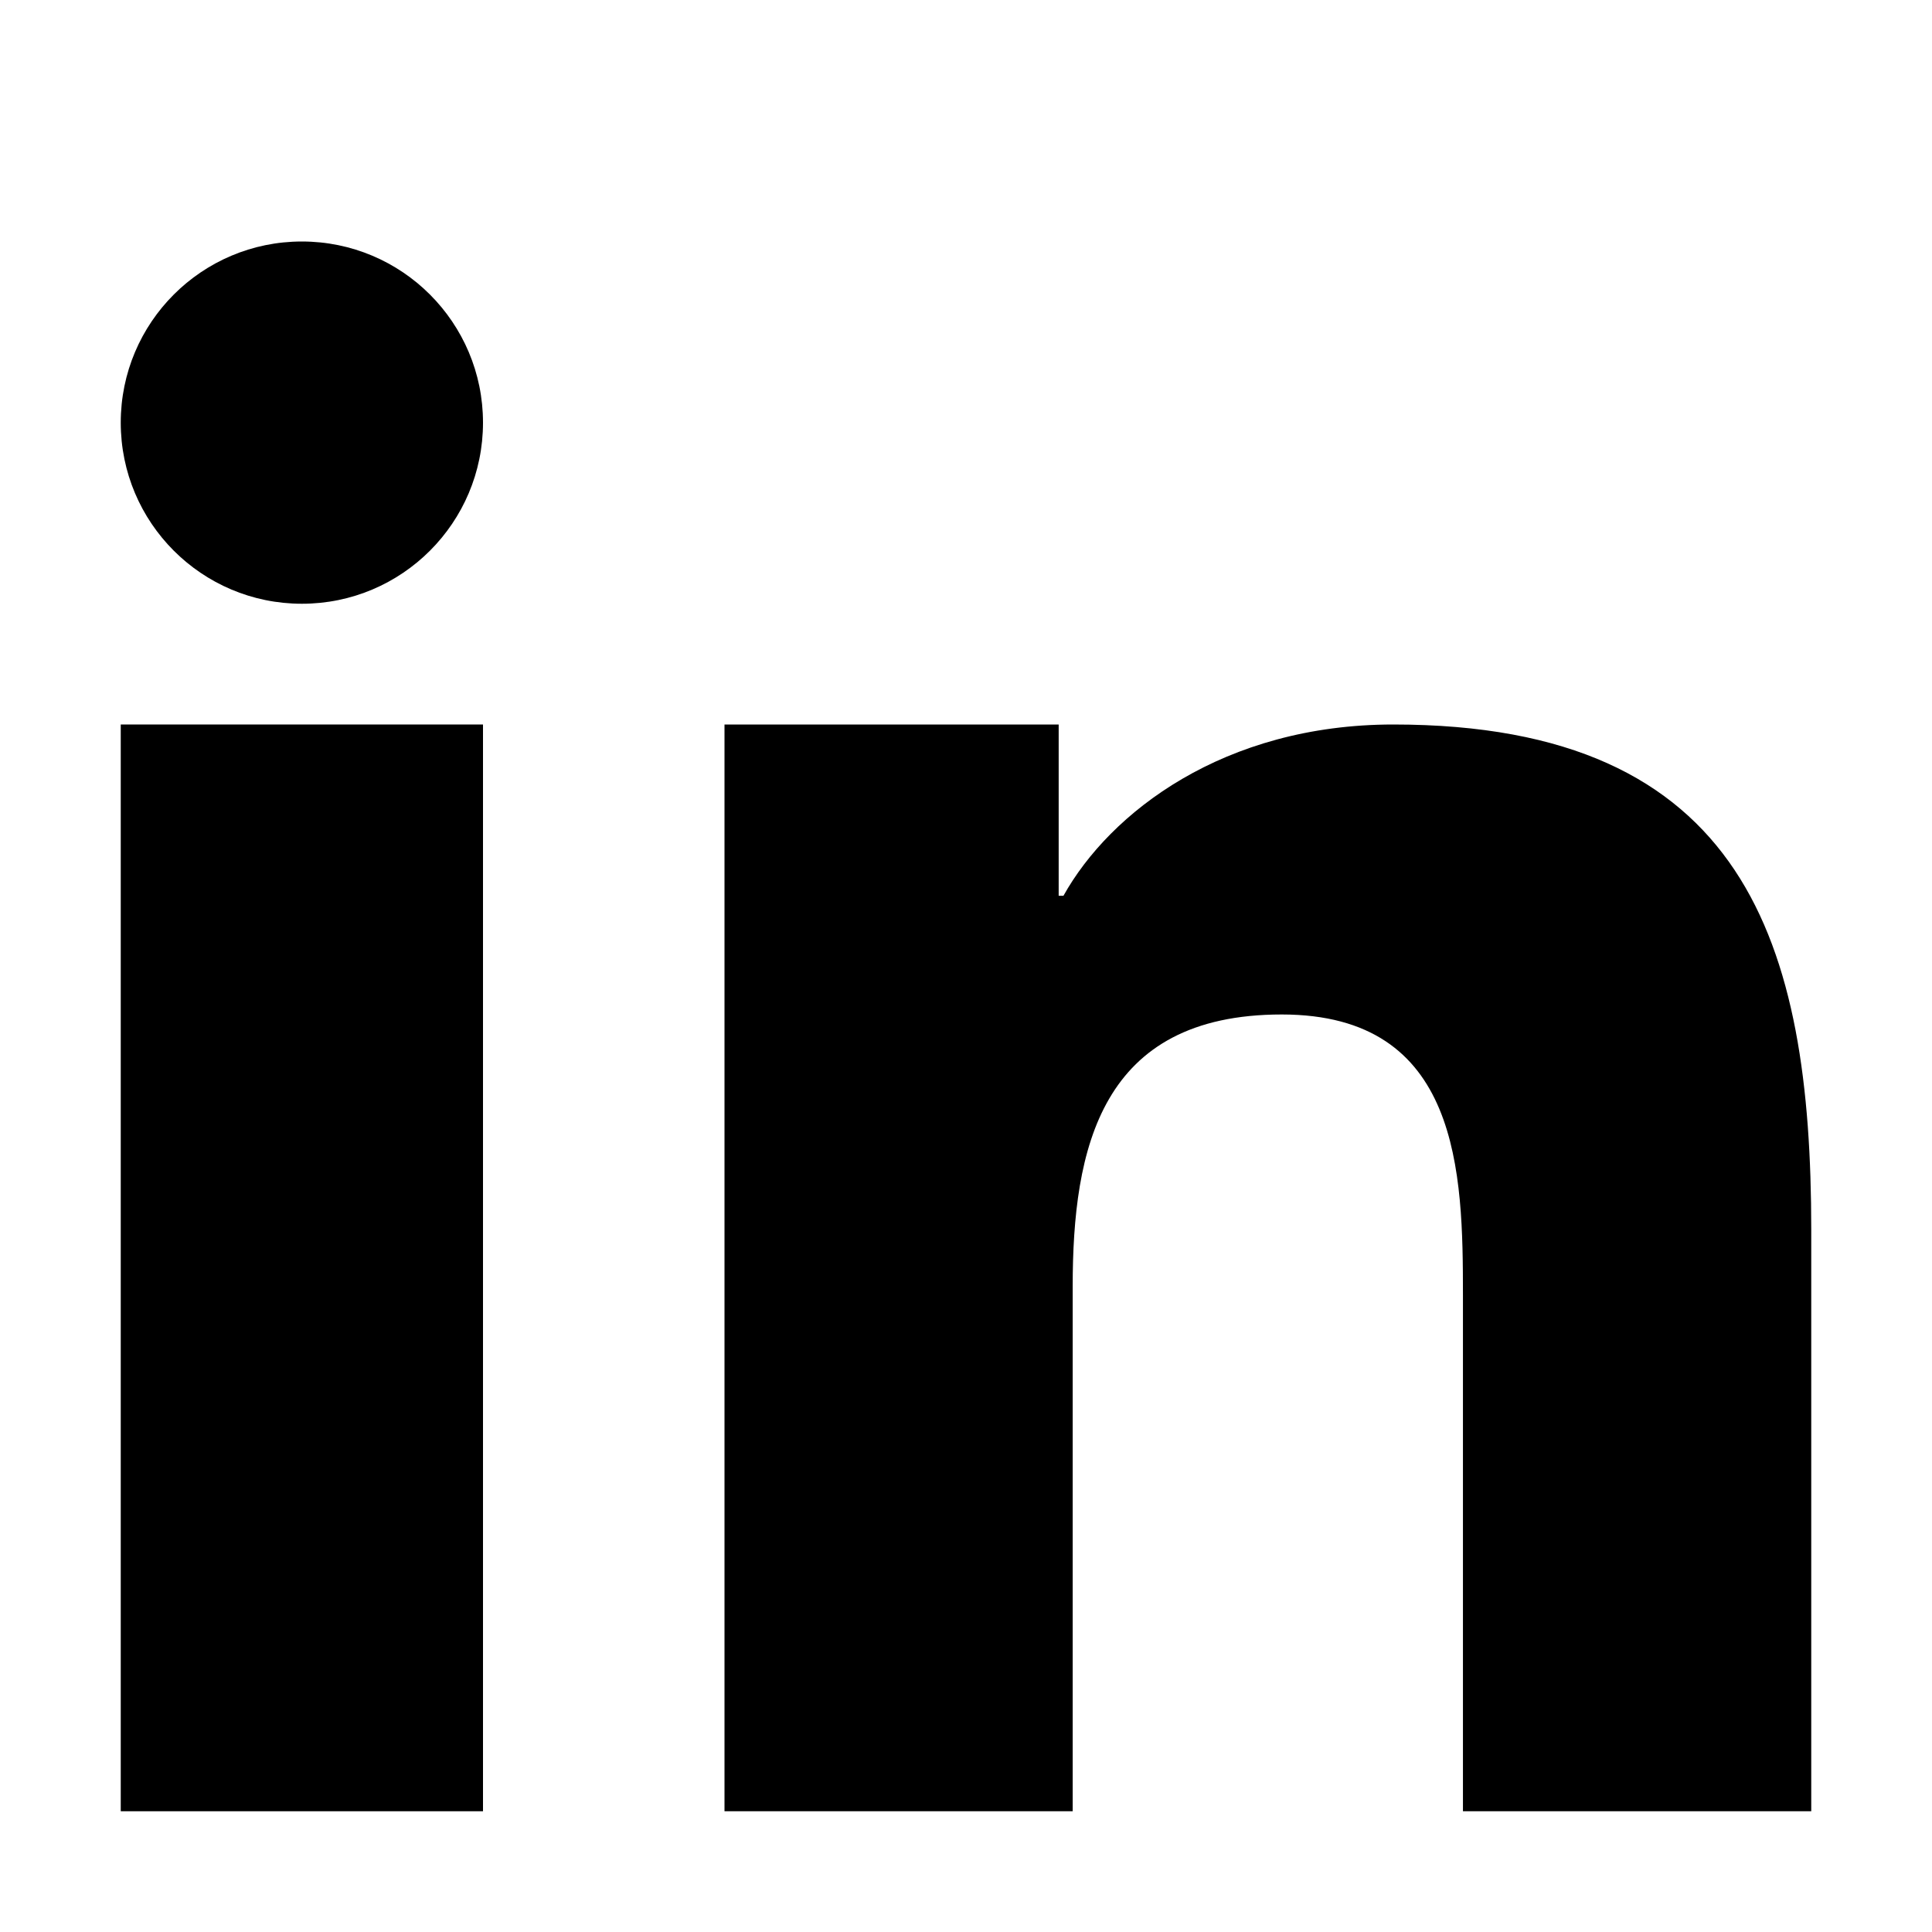
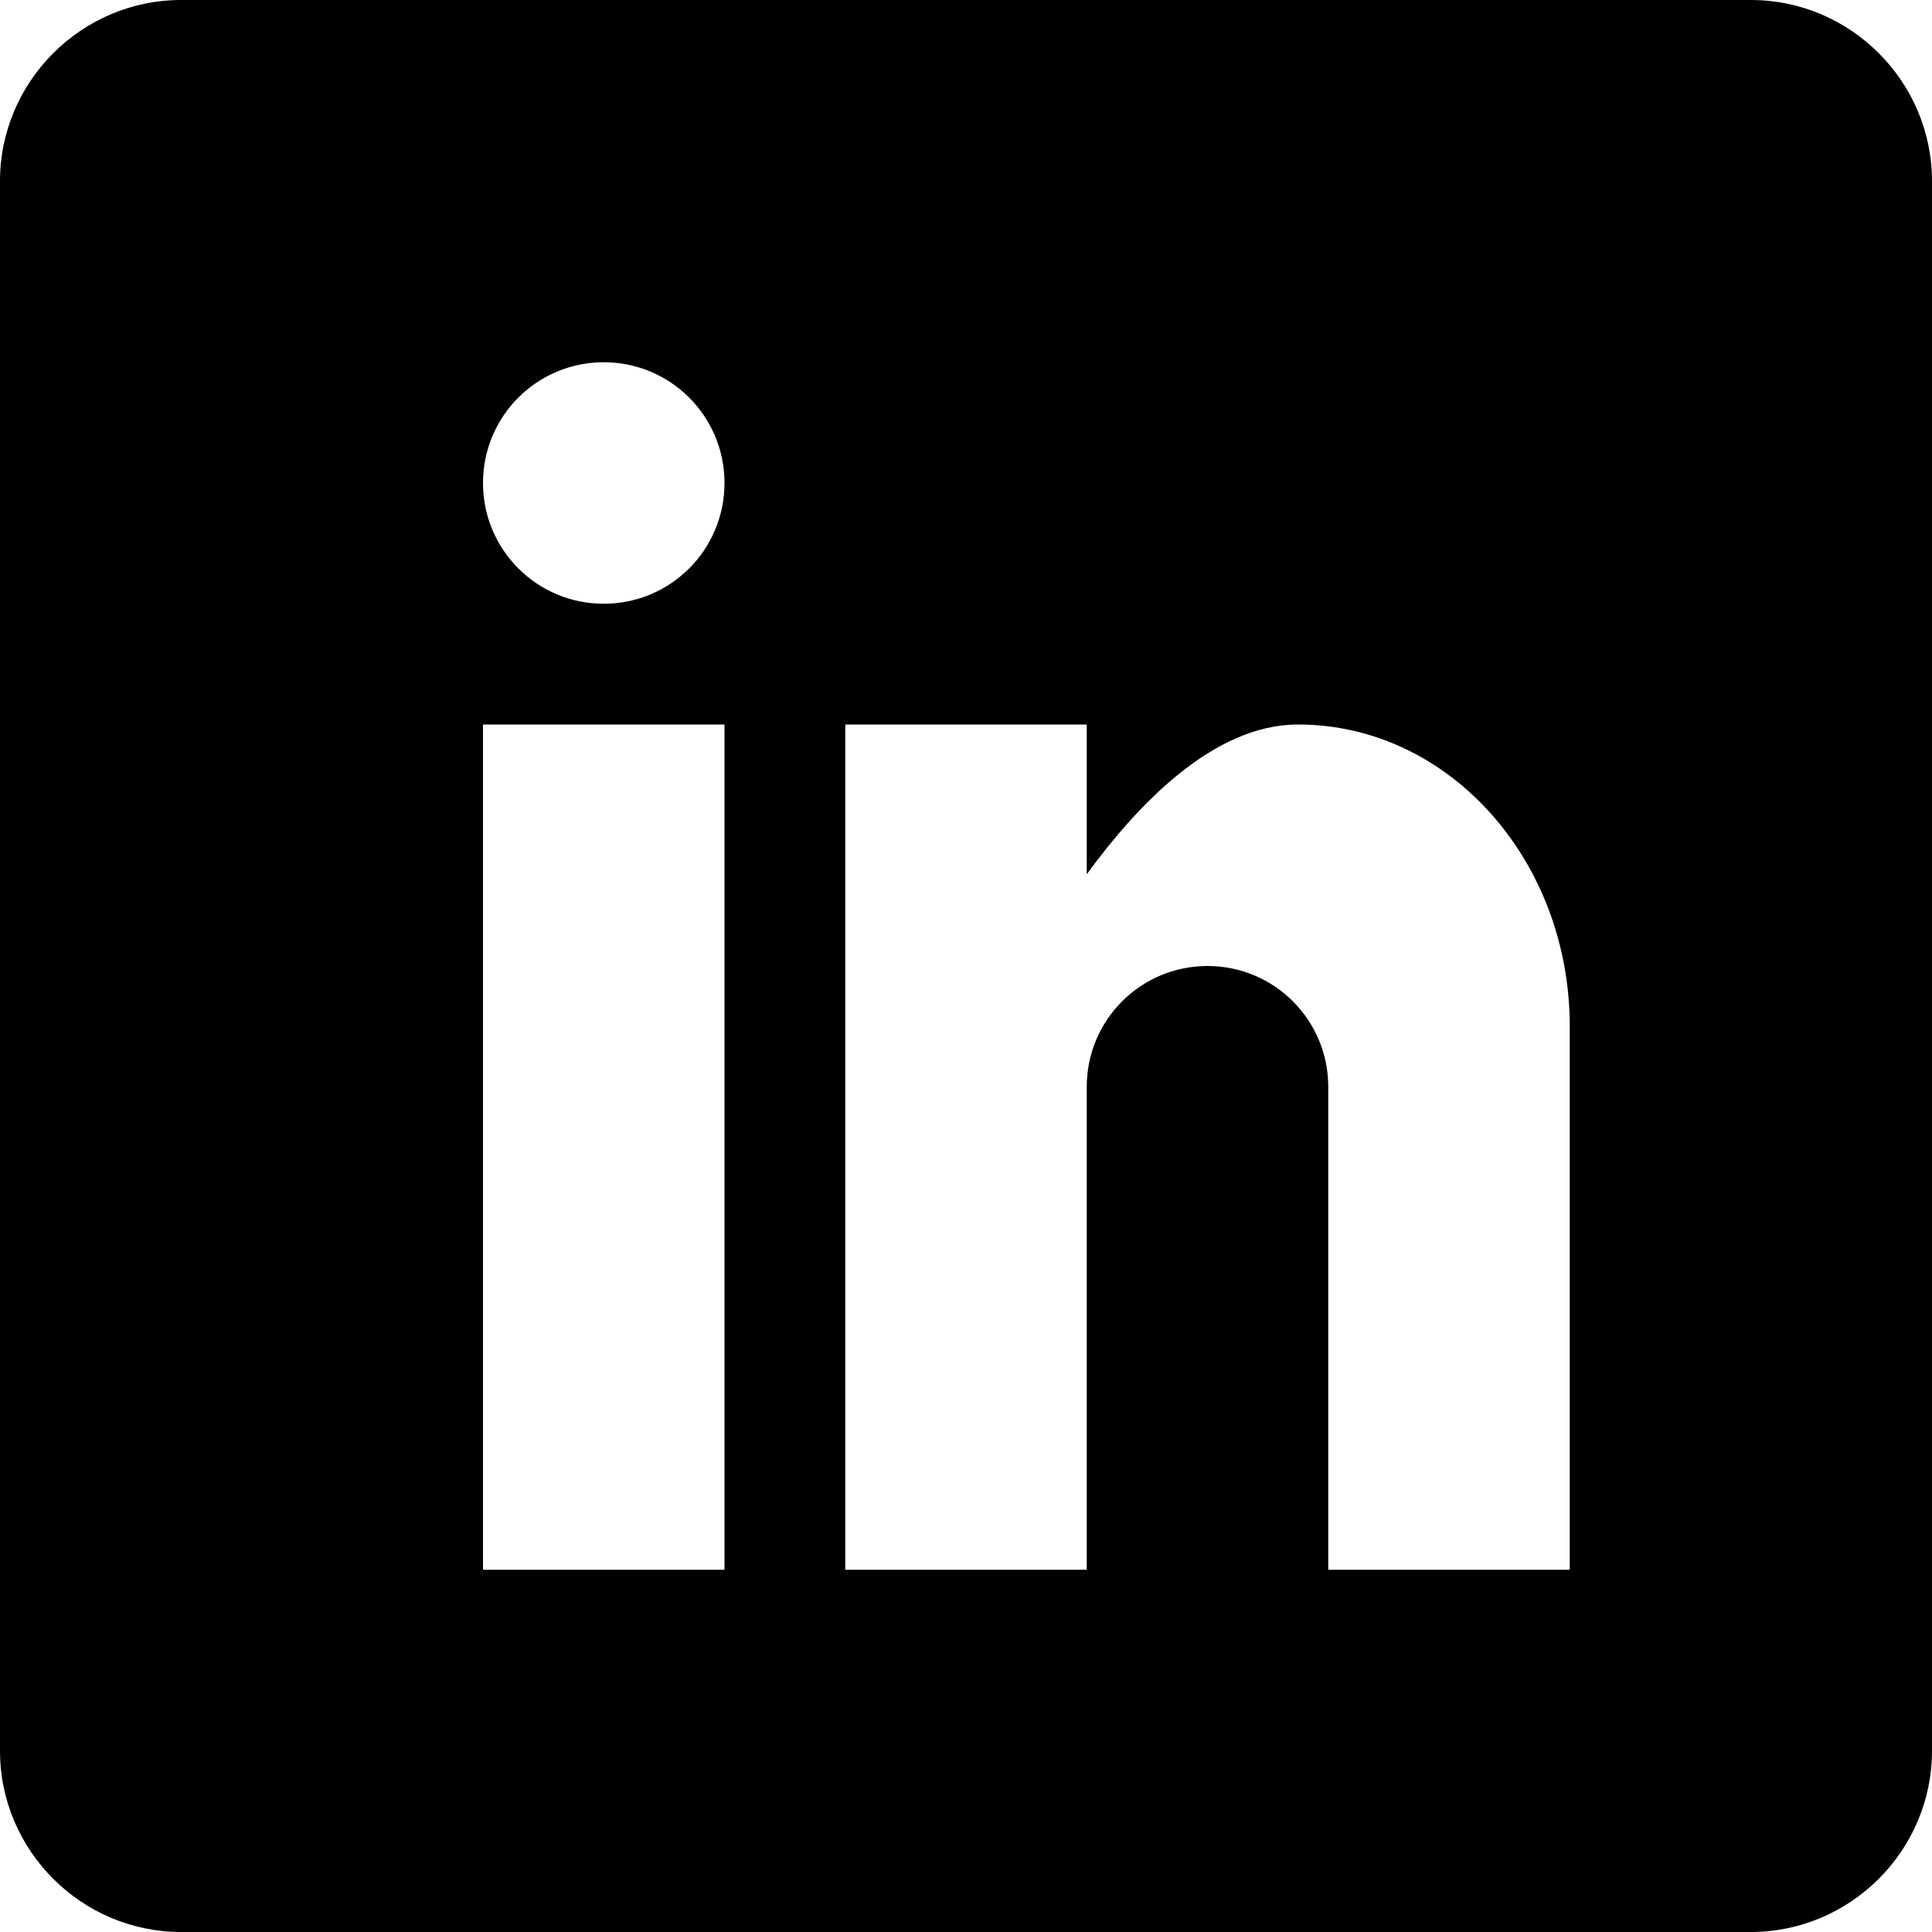
<svg viewBox="0 0 32 32">
-   <path d="M12 12h5.535v2.837h0.079c0.77-1.381 2.655-2.837 5.464-2.837 5.842 0 6.922 3.637 6.922 8.367v9.633h-5.769v-8.54c0-2.037-0.042-4.657-3.001-4.657-3.005 0-3.463 2.218-3.463 4.509v8.688h-5.767v-18z" />
-   <path d="M2 12h6v18h-6v-18z" />
-   <path d="M8 7c0 1.657-1.343 3-3 3s-3-1.343-3-3c0-1.657 1.343-3 3-3s3 1.343 3 3z" />
+   <path d="M29 0h-26c-1.65 0-3 1.35-3 3v26c0 1.65 1.35 3 3 3h26c1.65 0 3-1.35 3-3v-26c0-1.65-1.35-3-3-3zM12 26h-4v-14h4v14zM10 10c-1.106 0-2-0.894-2-2s0.894-2 2-2c1.106 0 2 0.894 2 2s-0.894 2-2 2zM26 26h-4v-8c0-1.106-0.894-2-2-2s-2 0.894-2 2v8h-4v-14h4v2.481c0.825-1.131 2.087-2.481 3.5-2.481 2.488 0 4.5 2.238 4.5 5v9z" />
</svg>
